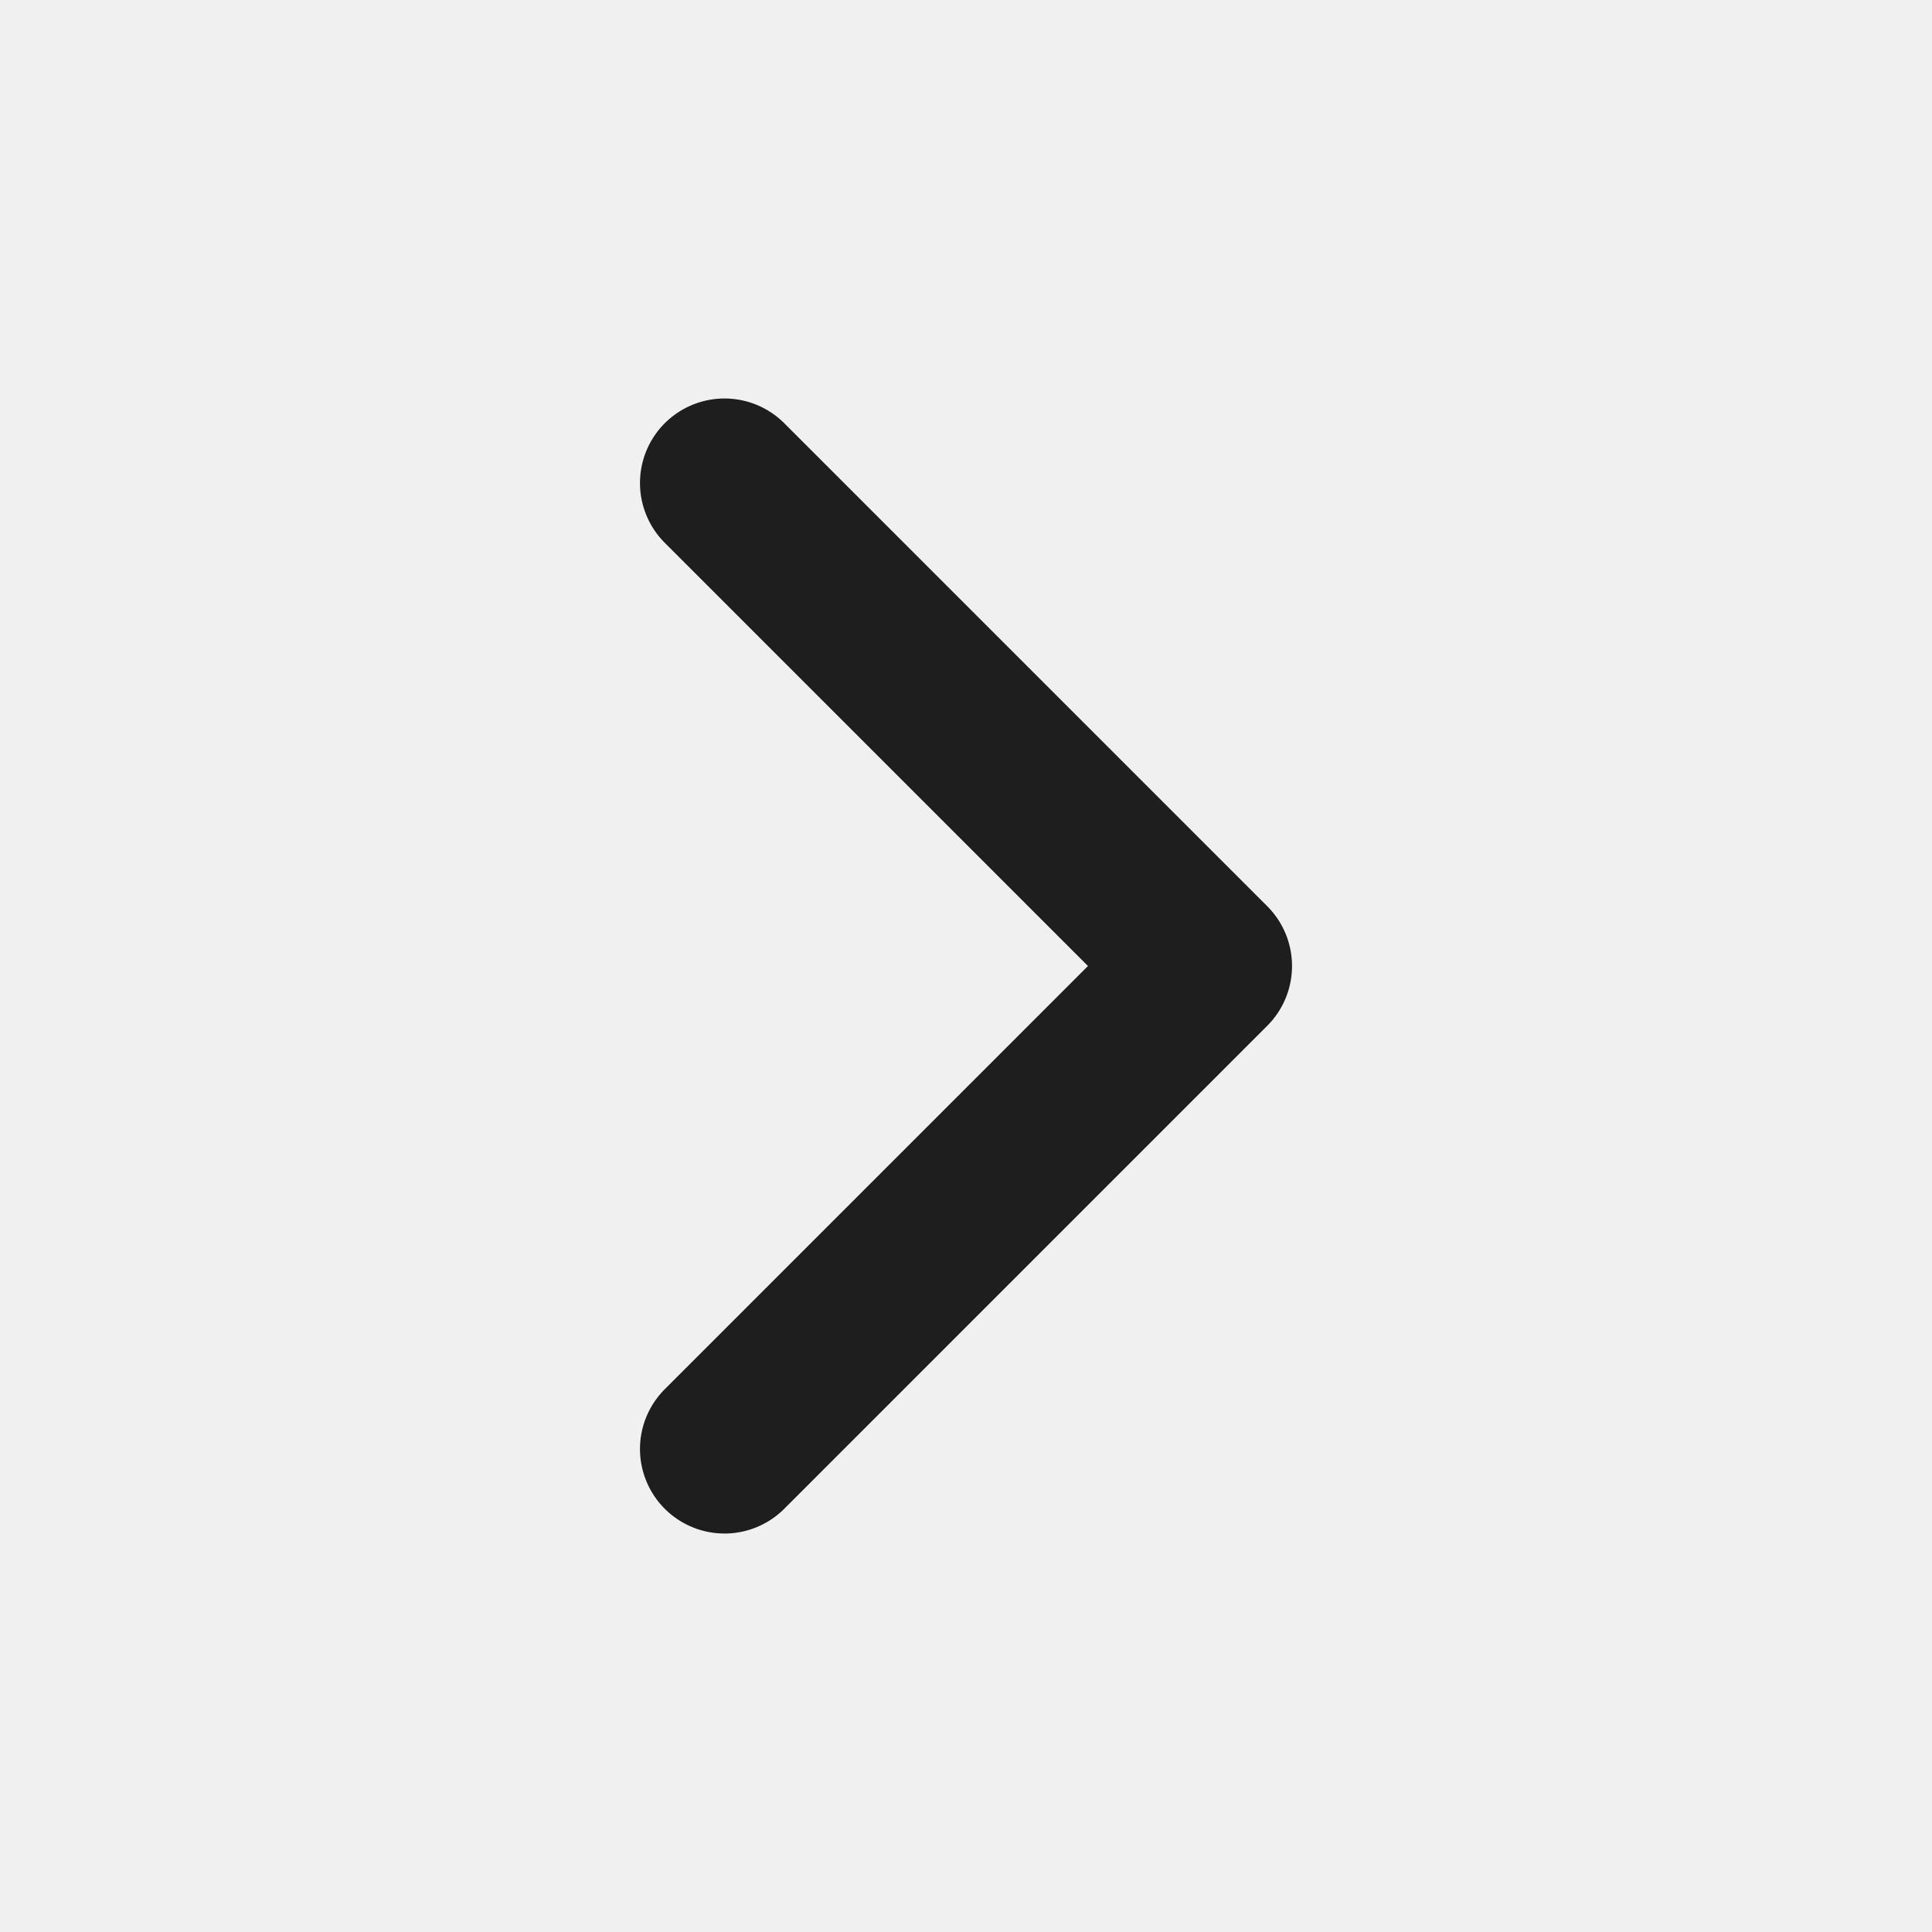
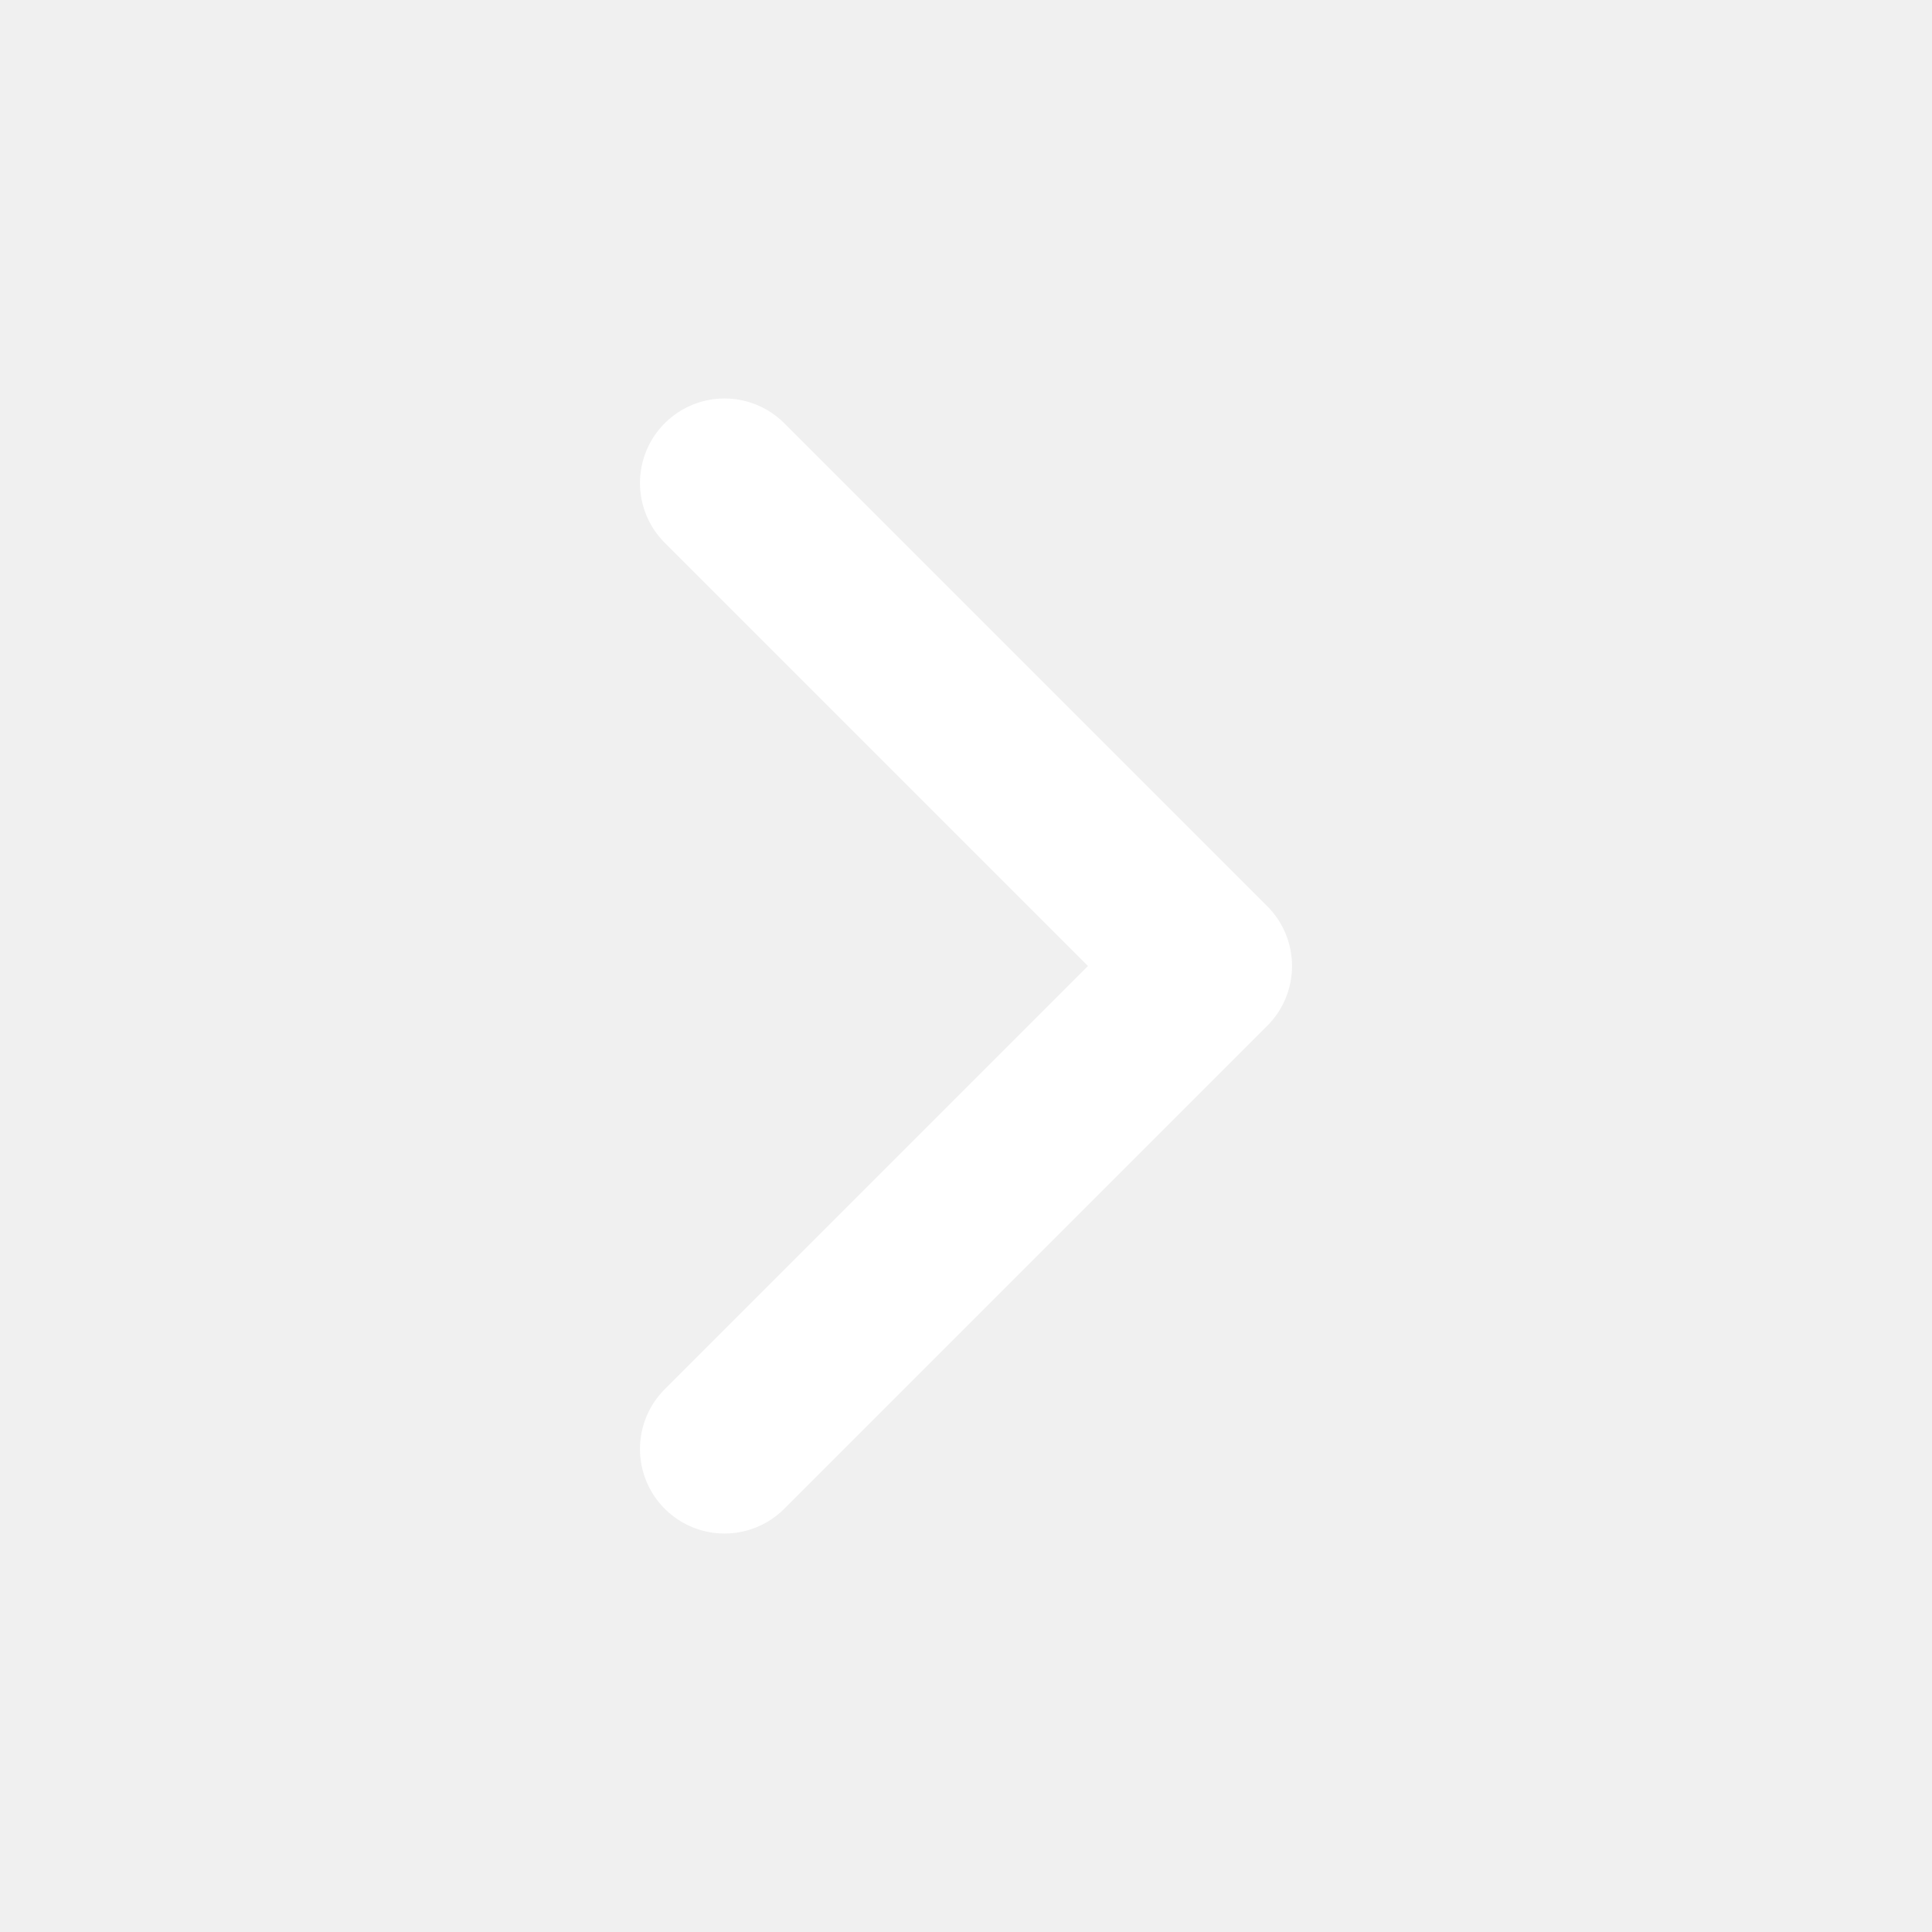
<svg xmlns="http://www.w3.org/2000/svg" width="40" height="40" viewBox="0 0 40 40" fill="none">
-   <path d="M15 30L25 20L15 10" stroke="#1E1E1E" stroke-width="3.5" stroke-linecap="round" stroke-linejoin="round" />
+   <path d="M15 30L25 20L15 10" stroke="white" stroke-width="3.5" stroke-linecap="round" stroke-linejoin="round" />
</svg>
